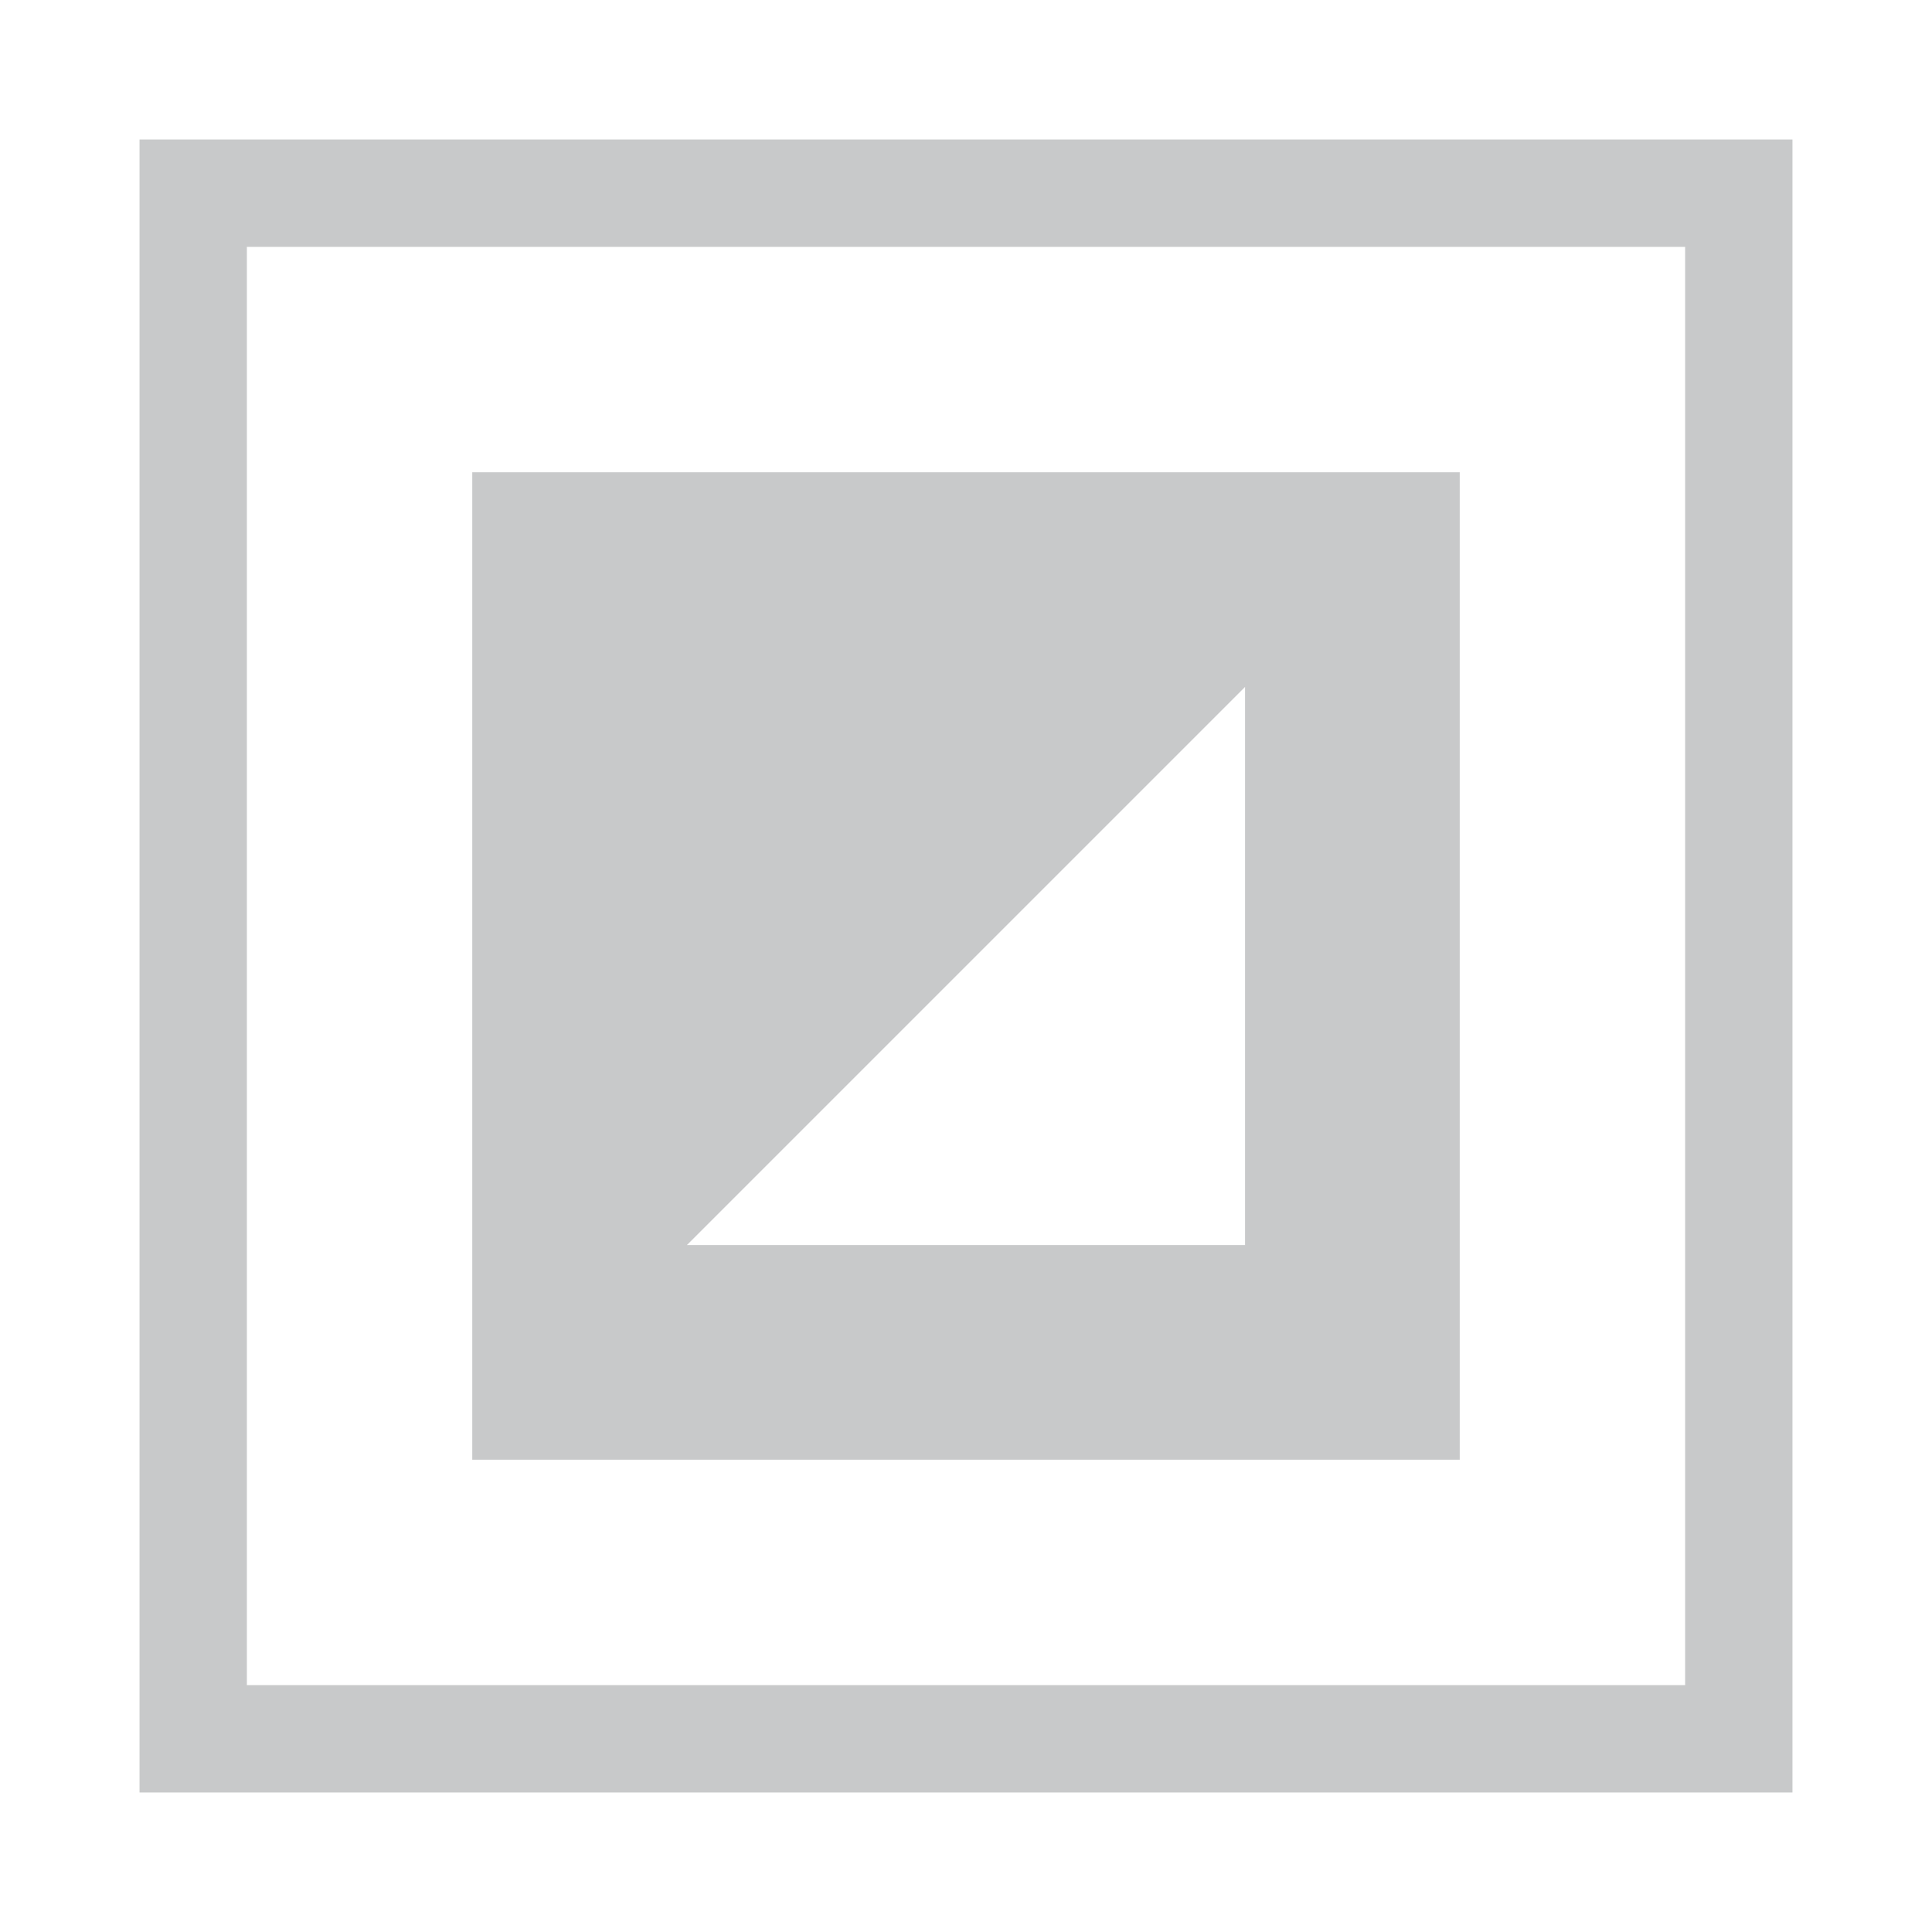
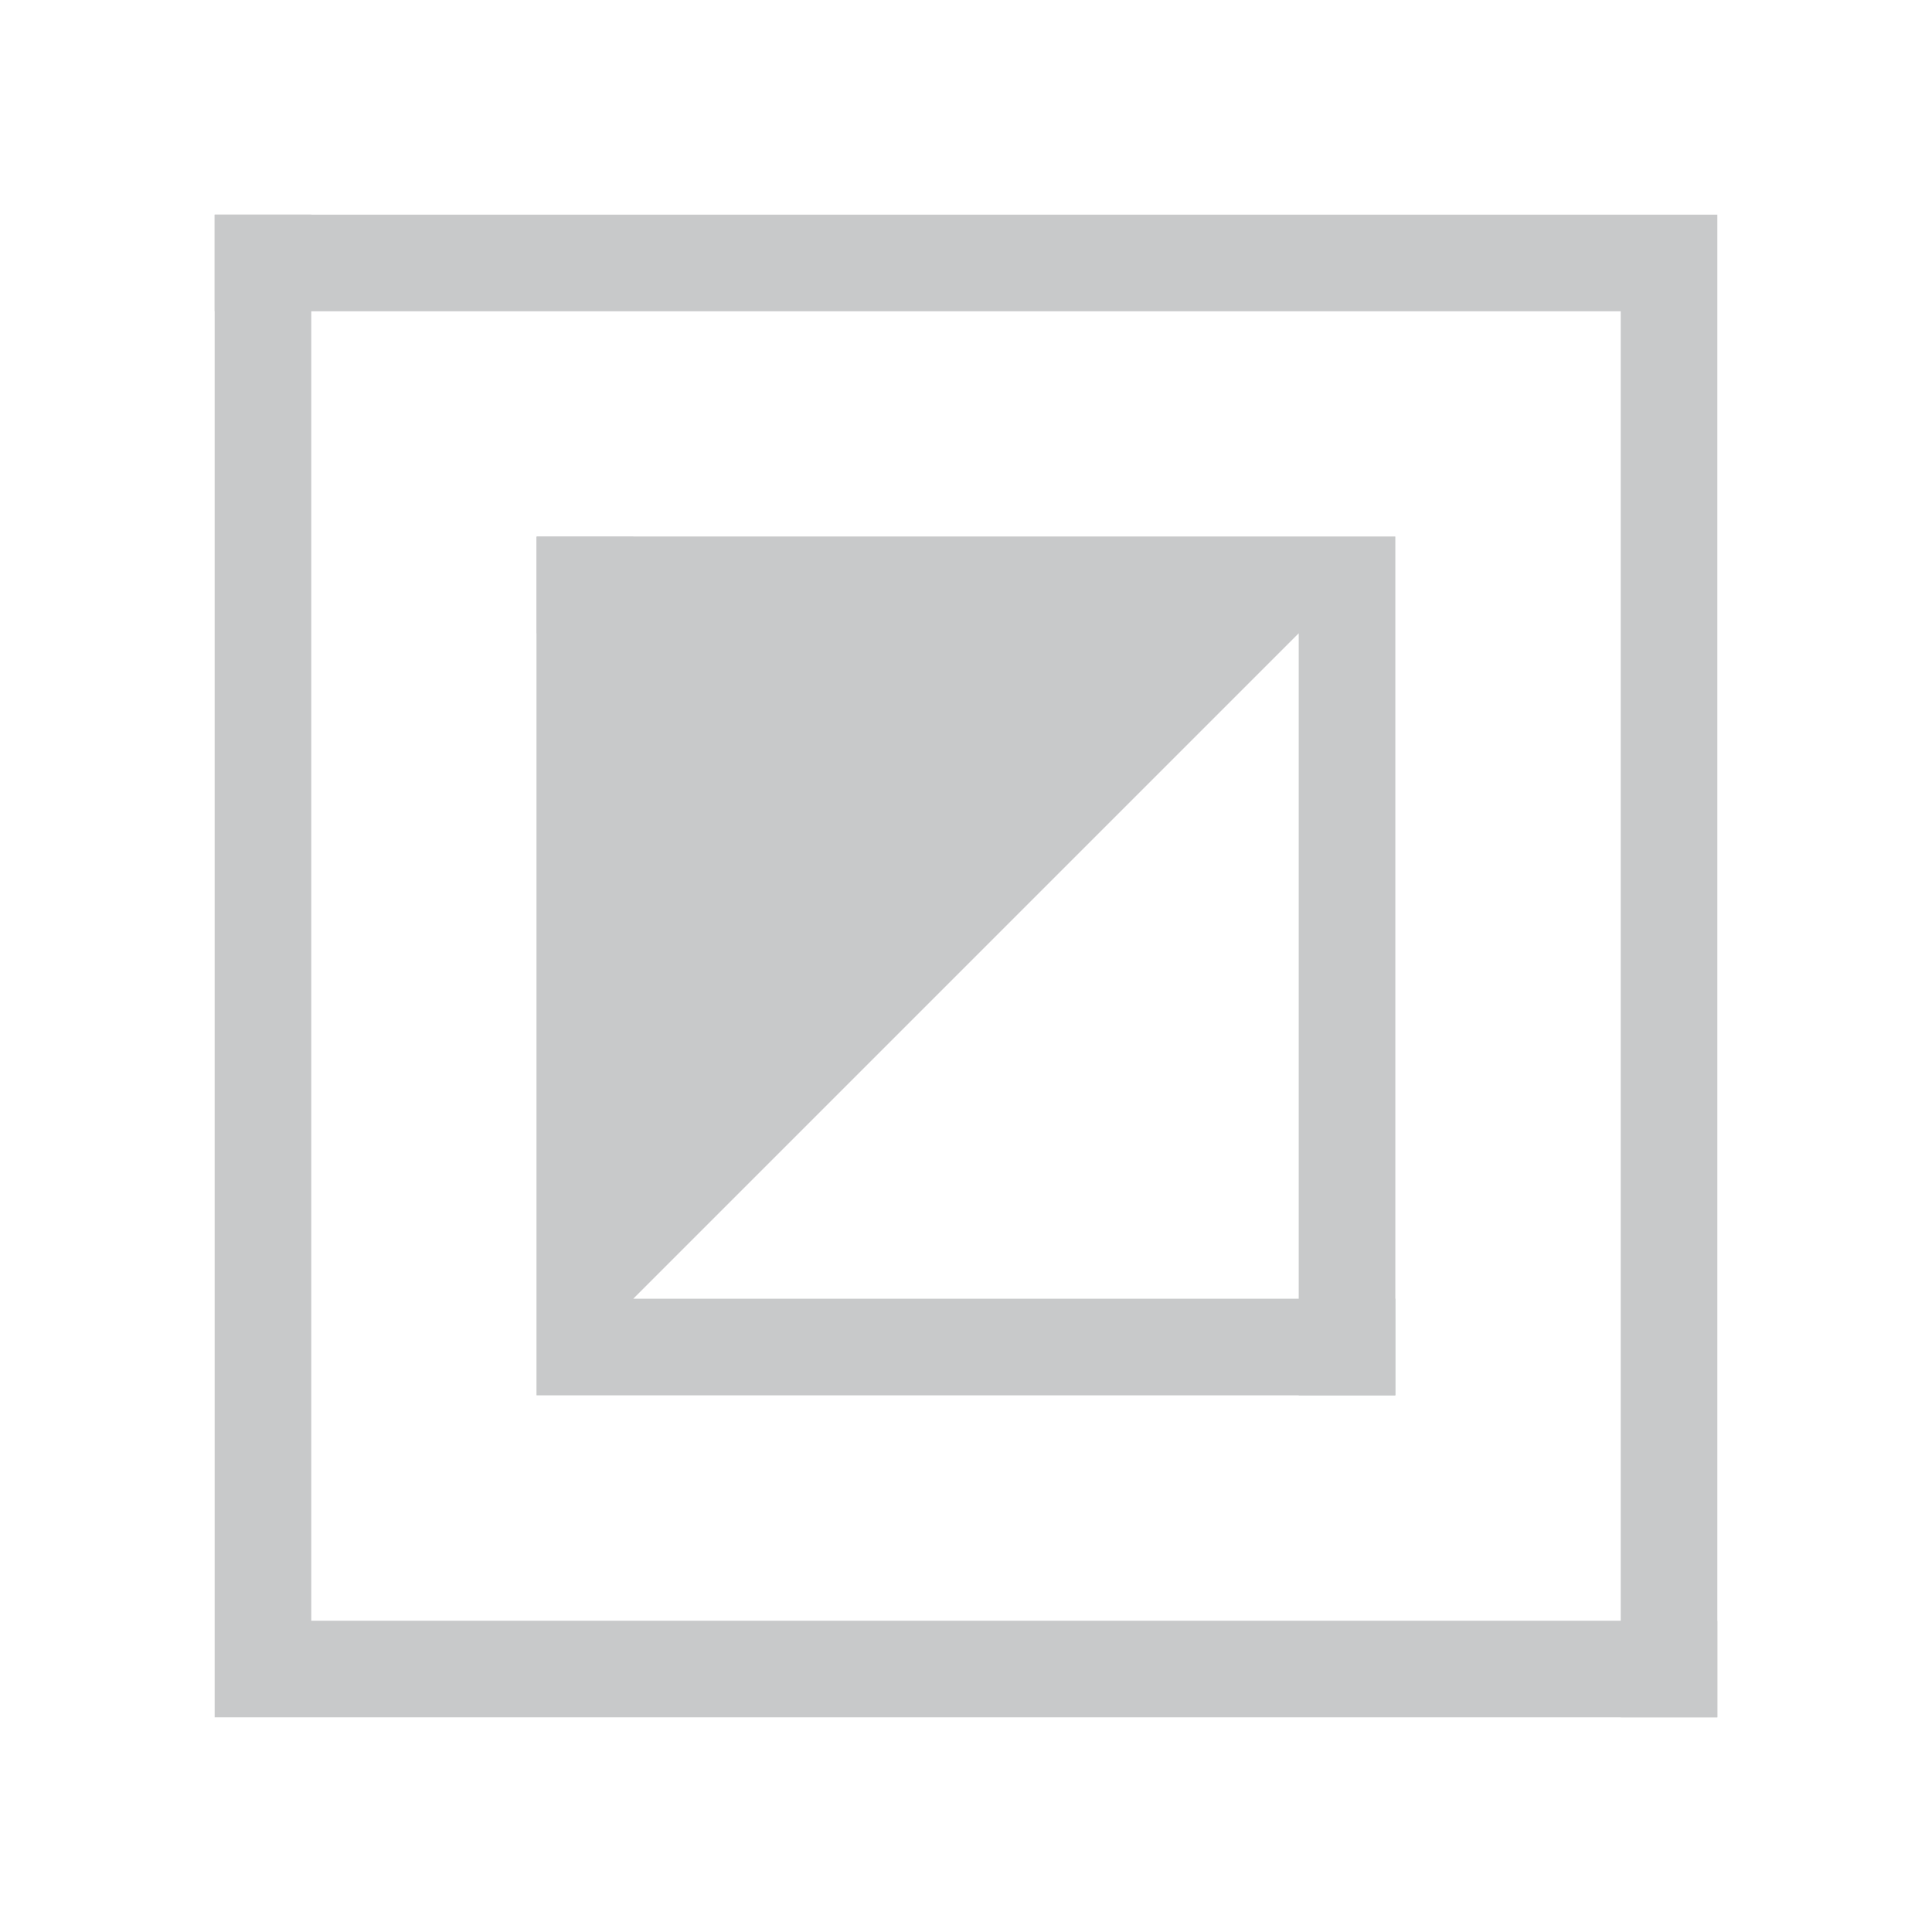
<svg x="0px" y="0px" width="18px" height="18px" viewBox="0 0 18 18" enable-background="new 0 0 18 18" xml:space="preserve">
-   <path d="M1.8,1.8 h14.4 v14.4 h-14.4 v-14.4 z" fill="none" stroke-linecap="round" stroke="#c8c9ca" stroke-width="1px" />
-   <path d="M5.4,5.4 h7.2 v7.2 h-7.2 v-7.2 z" fill="none" stroke-linecap="round" stroke="#c8c9ca" stroke-width="2px" />
-   <path d="M13.5,4.5 L 4.5,13.5 v-9 h9 z" fill="#c8c9ca" fill-rule="evenodd" />
+   <path d="M2,2 h14 v14 h-0.9 v-13.1 h-13.1 z" fill="#c8c9ca" />
+   <path d="M16,16 h-14 v-14 h0.9 v13.1 h13.1 z" fill="#c8c9ca" />
+   <path d="M5,5 h8 v8 h-0.9 v-7.1 h-7.1 z" fill="#c8c9ca" fill-rule="evenodd" />
+   <path d="M13,13 h-8 v-8 h0.9 v7.1 h7.1 z" fill="#c8c9ca" fill-rule="evenodd" />
+   <path d="M13,5 L 5,13 v-8 h8 z" fill="#c8c9ca" fill-rule="evenodd" />
</svg>
